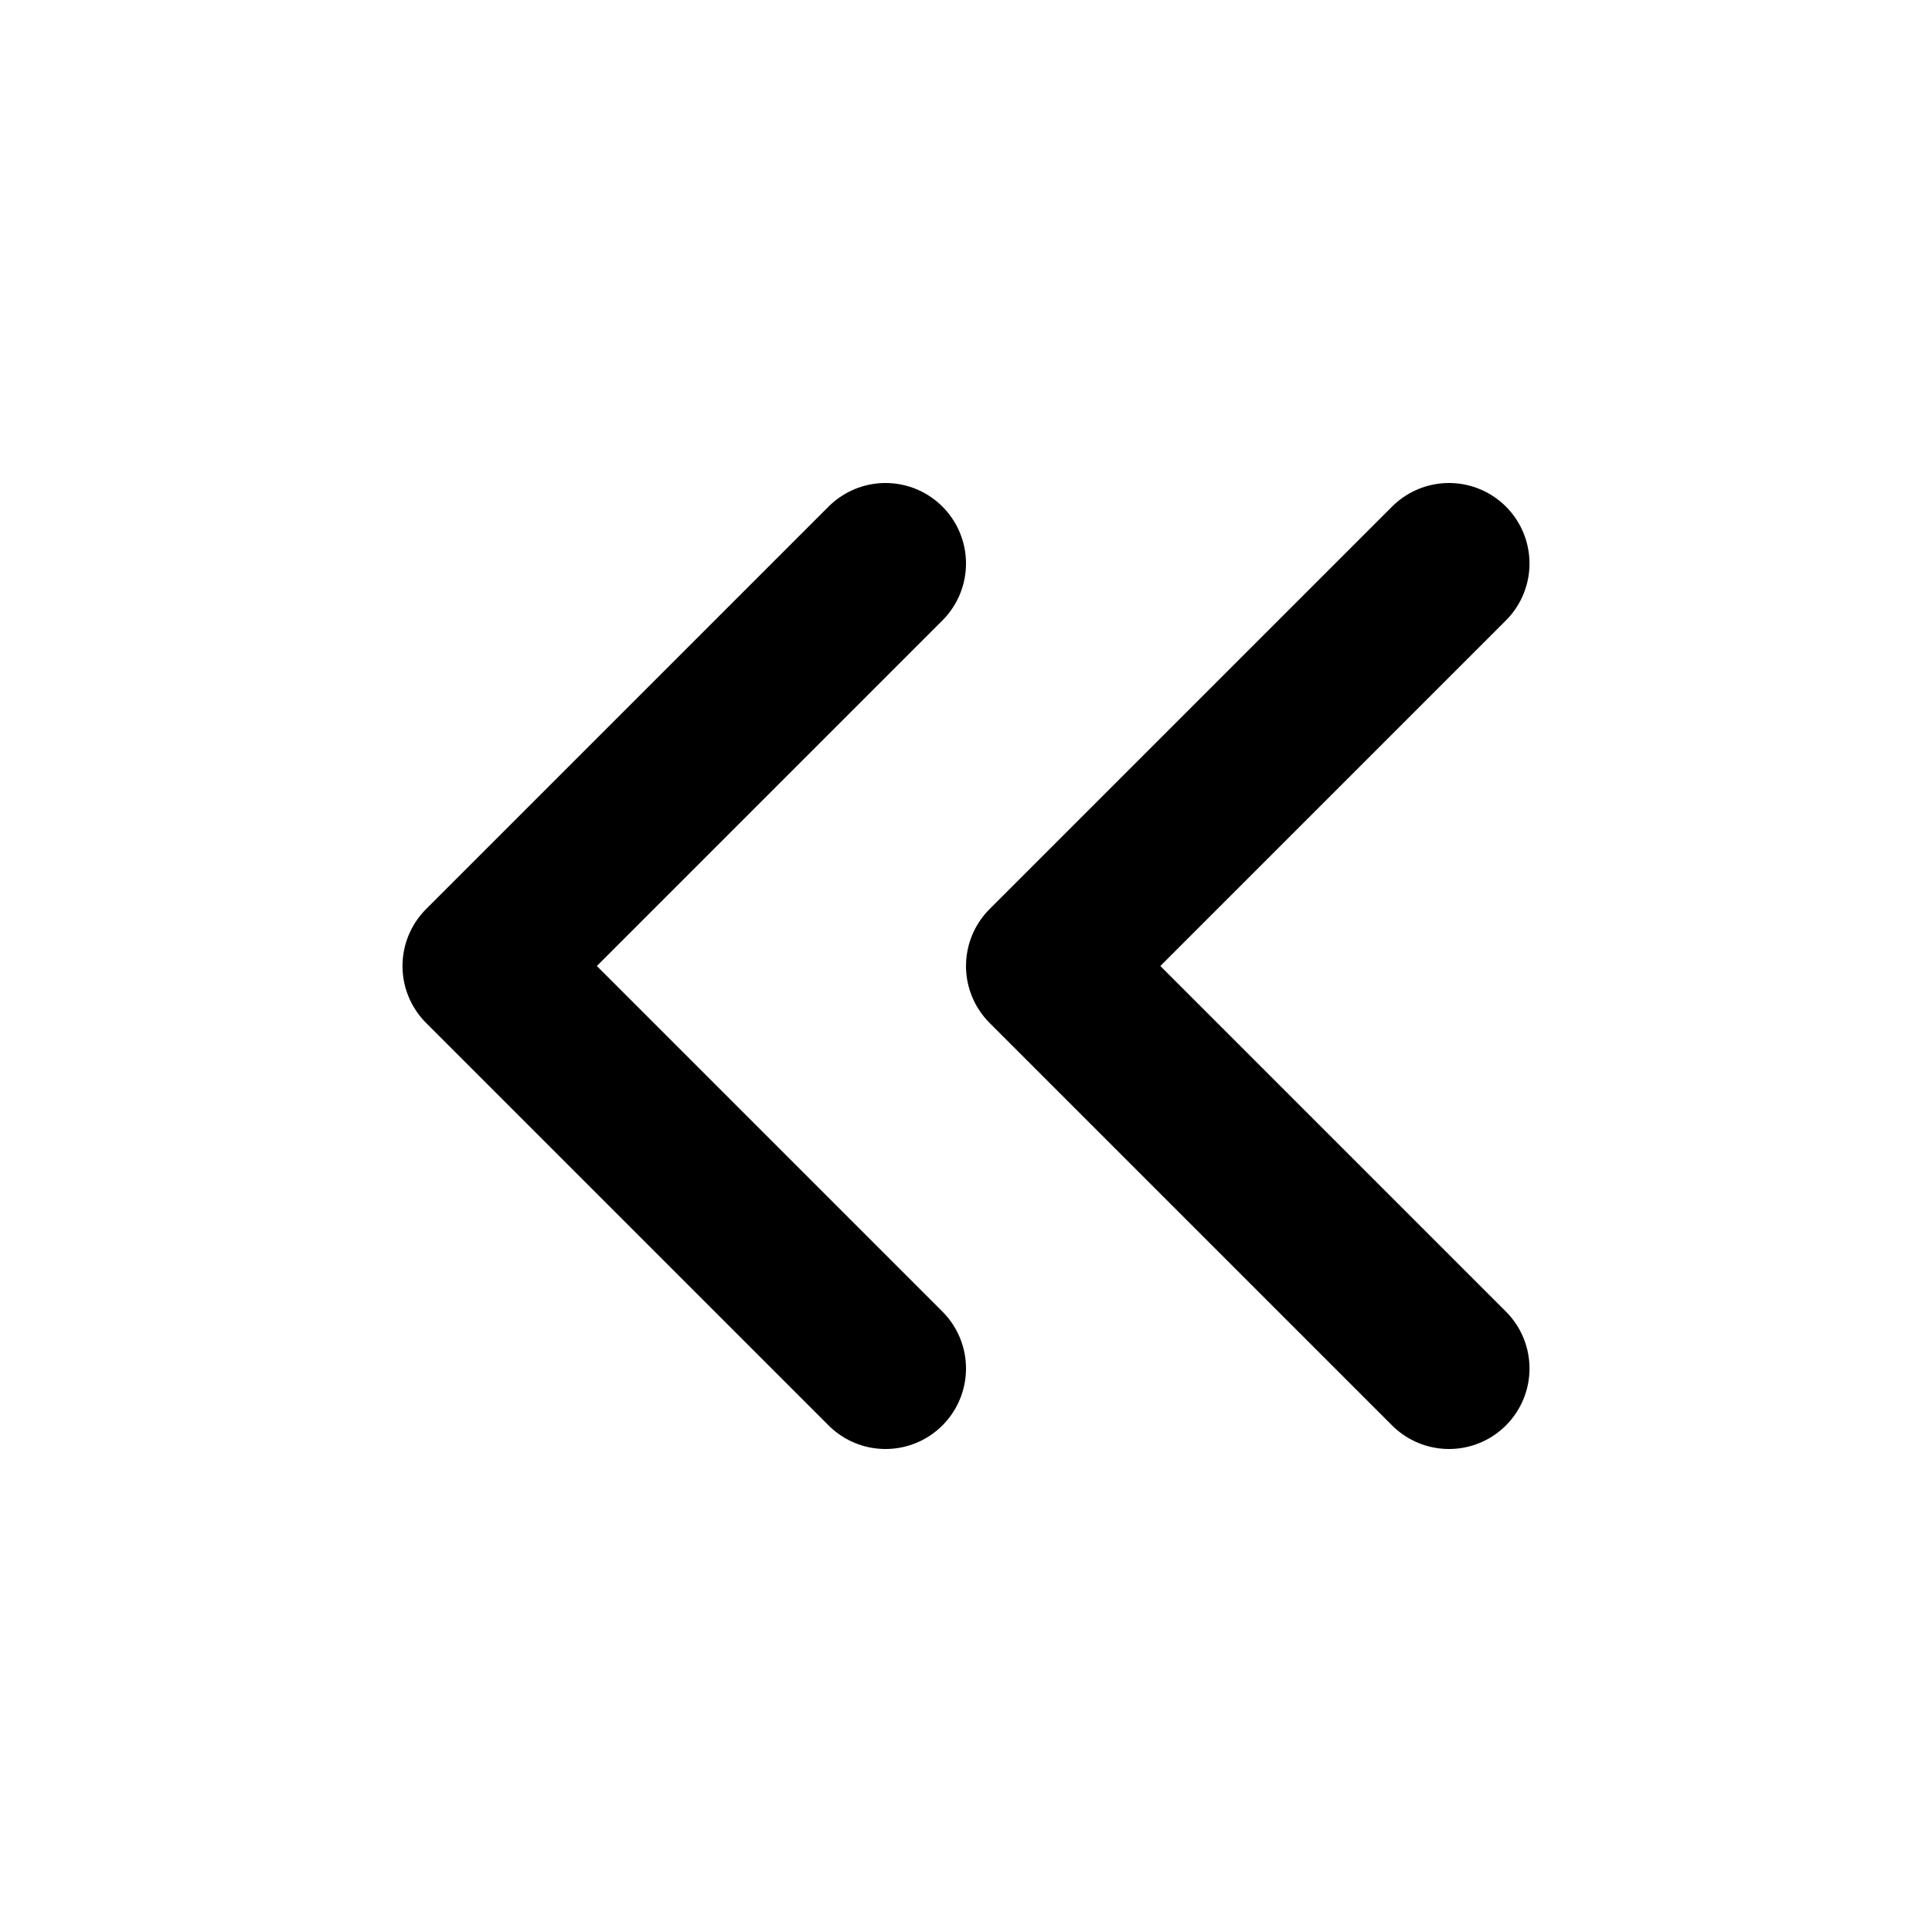
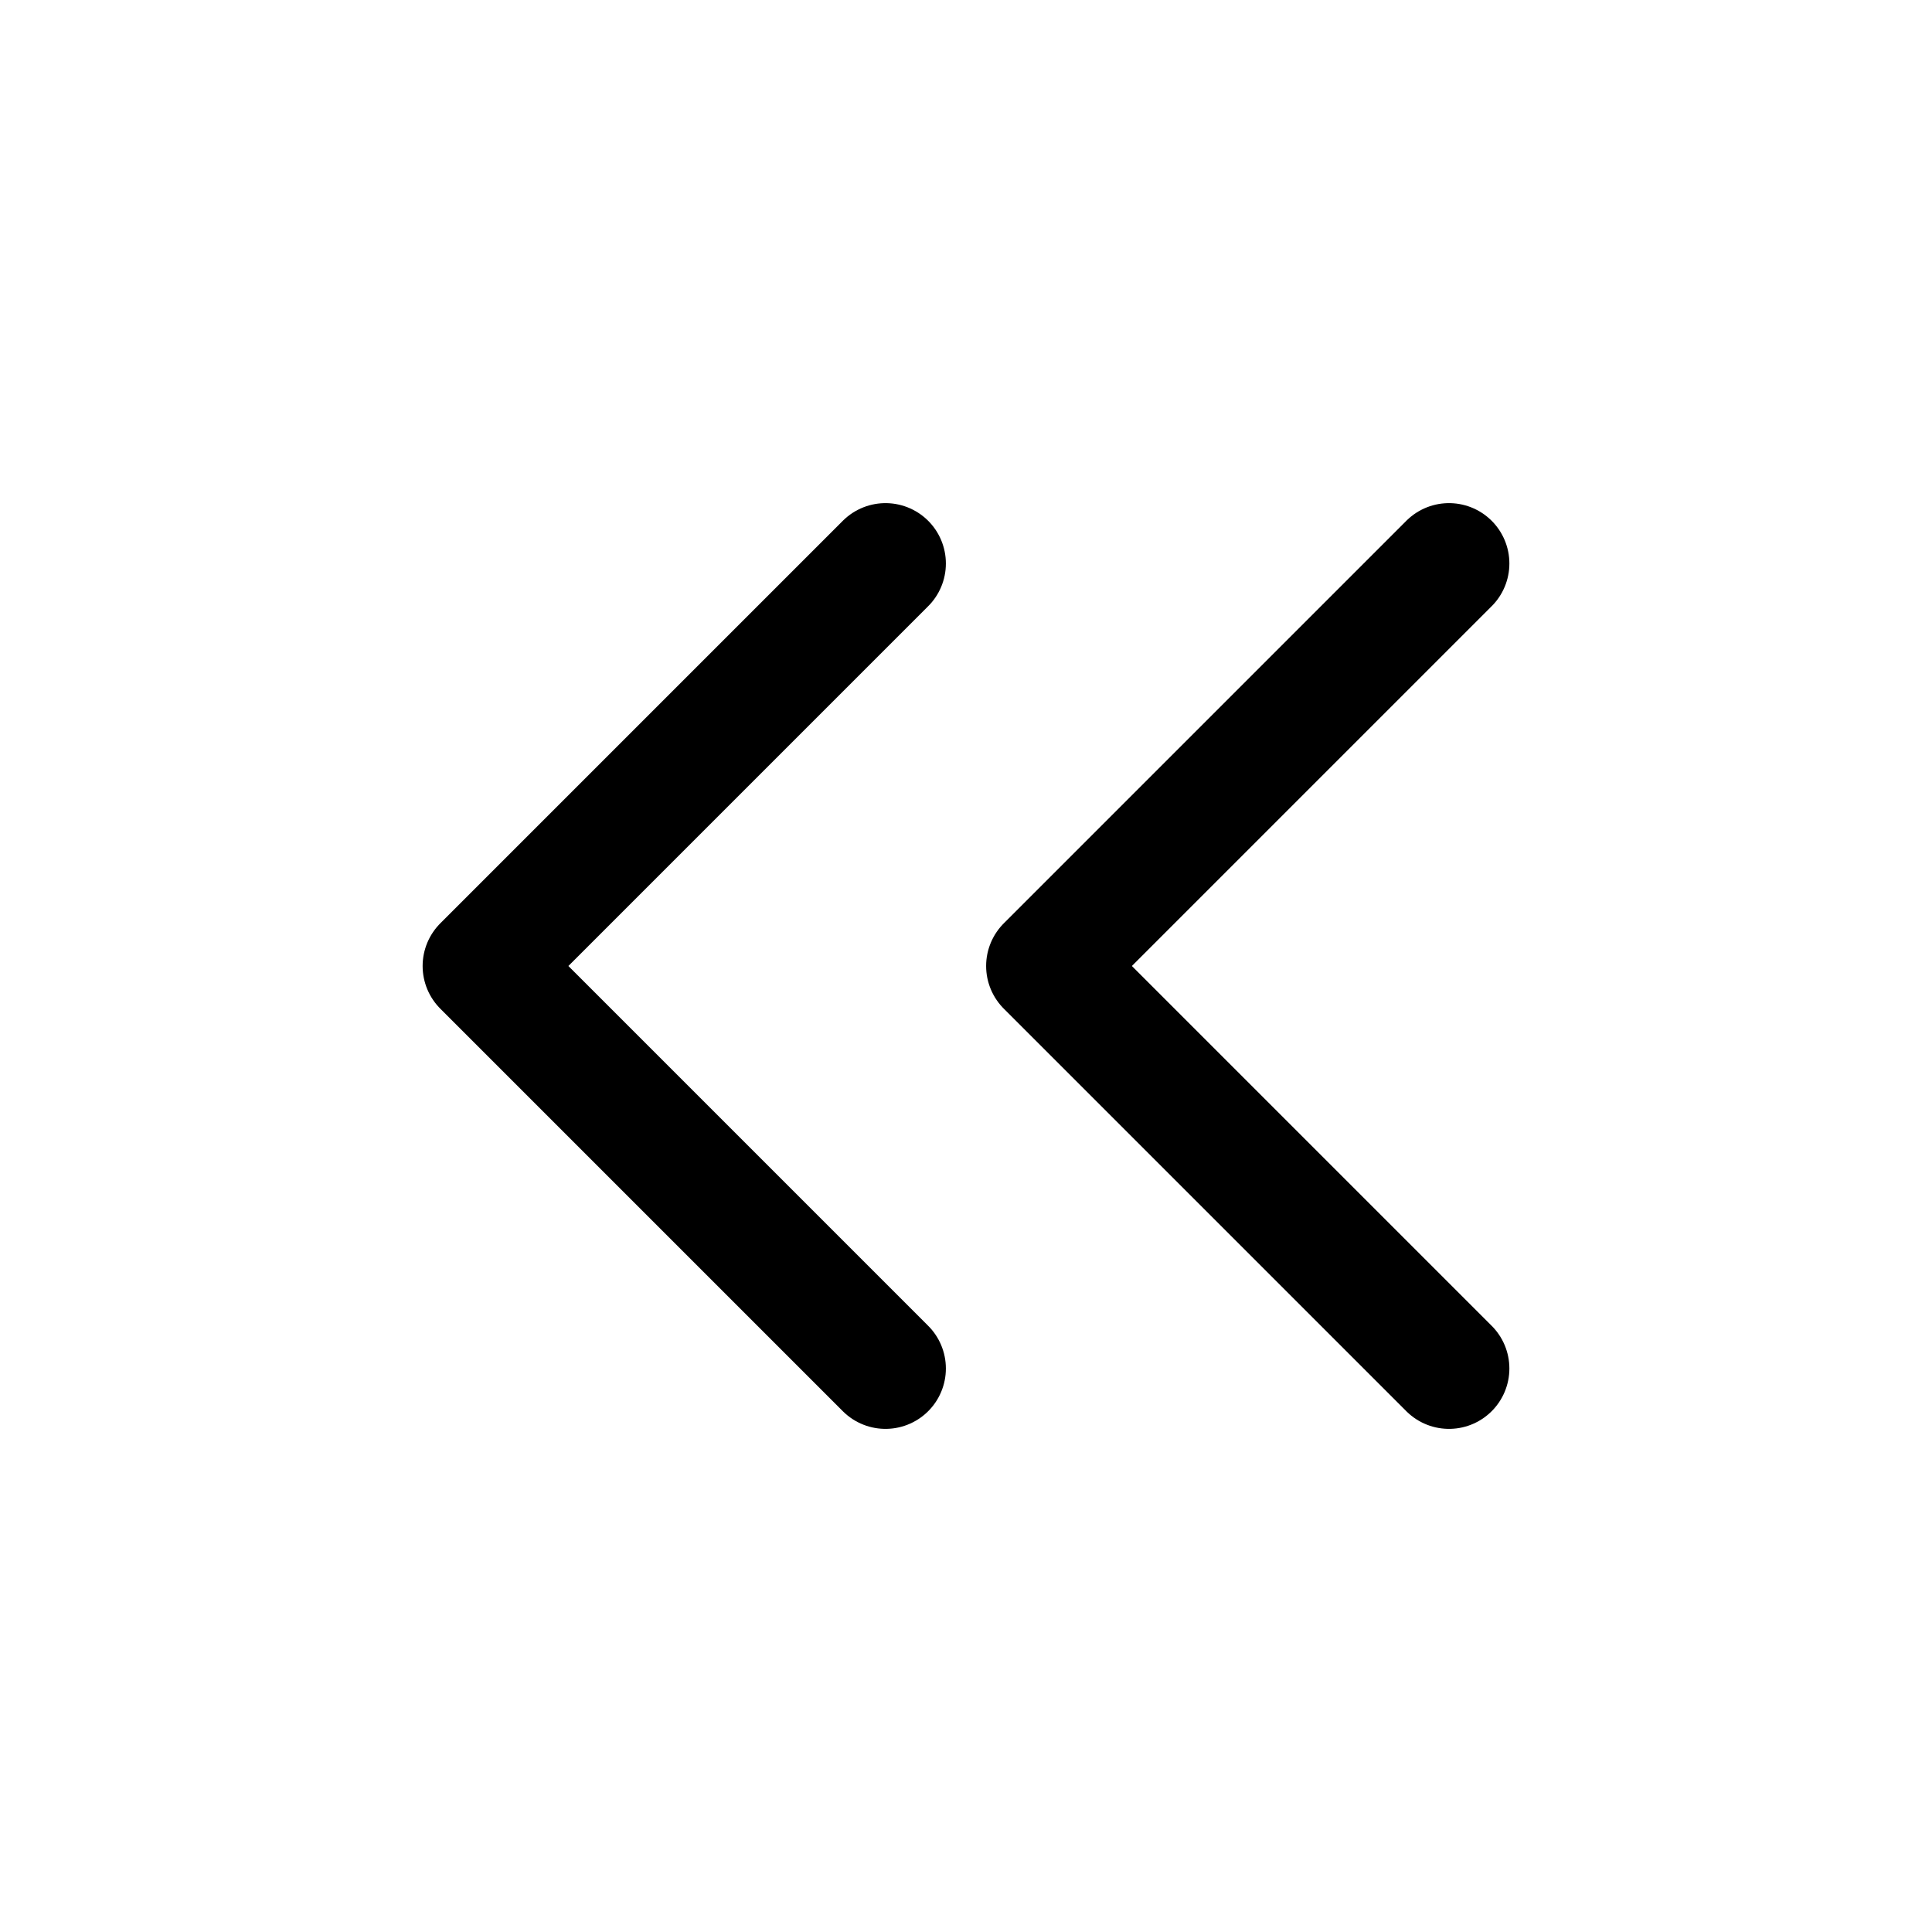
- <svg xmlns="http://www.w3.org/2000/svg" class="lucide lucide-chevrons-left" width="24" height="24" viewBox="0 0 24 24" fill="none" stroke="currentColor" stroke-width="2" stroke-linecap="round" stroke-linejoin="round">
+ <svg xmlns="http://www.w3.org/2000/svg" class="lucide lucide-chevrons-left" width="24" height="24" viewBox="0 0 24 24" fill="none" stroke="currentColor" stroke-width="1.5" stroke-linecap="round" stroke-linejoin="round">
  <path d="m11 17-5-5 5-5" />
  <path d="m18 17-5-5 5-5" />
</svg>
